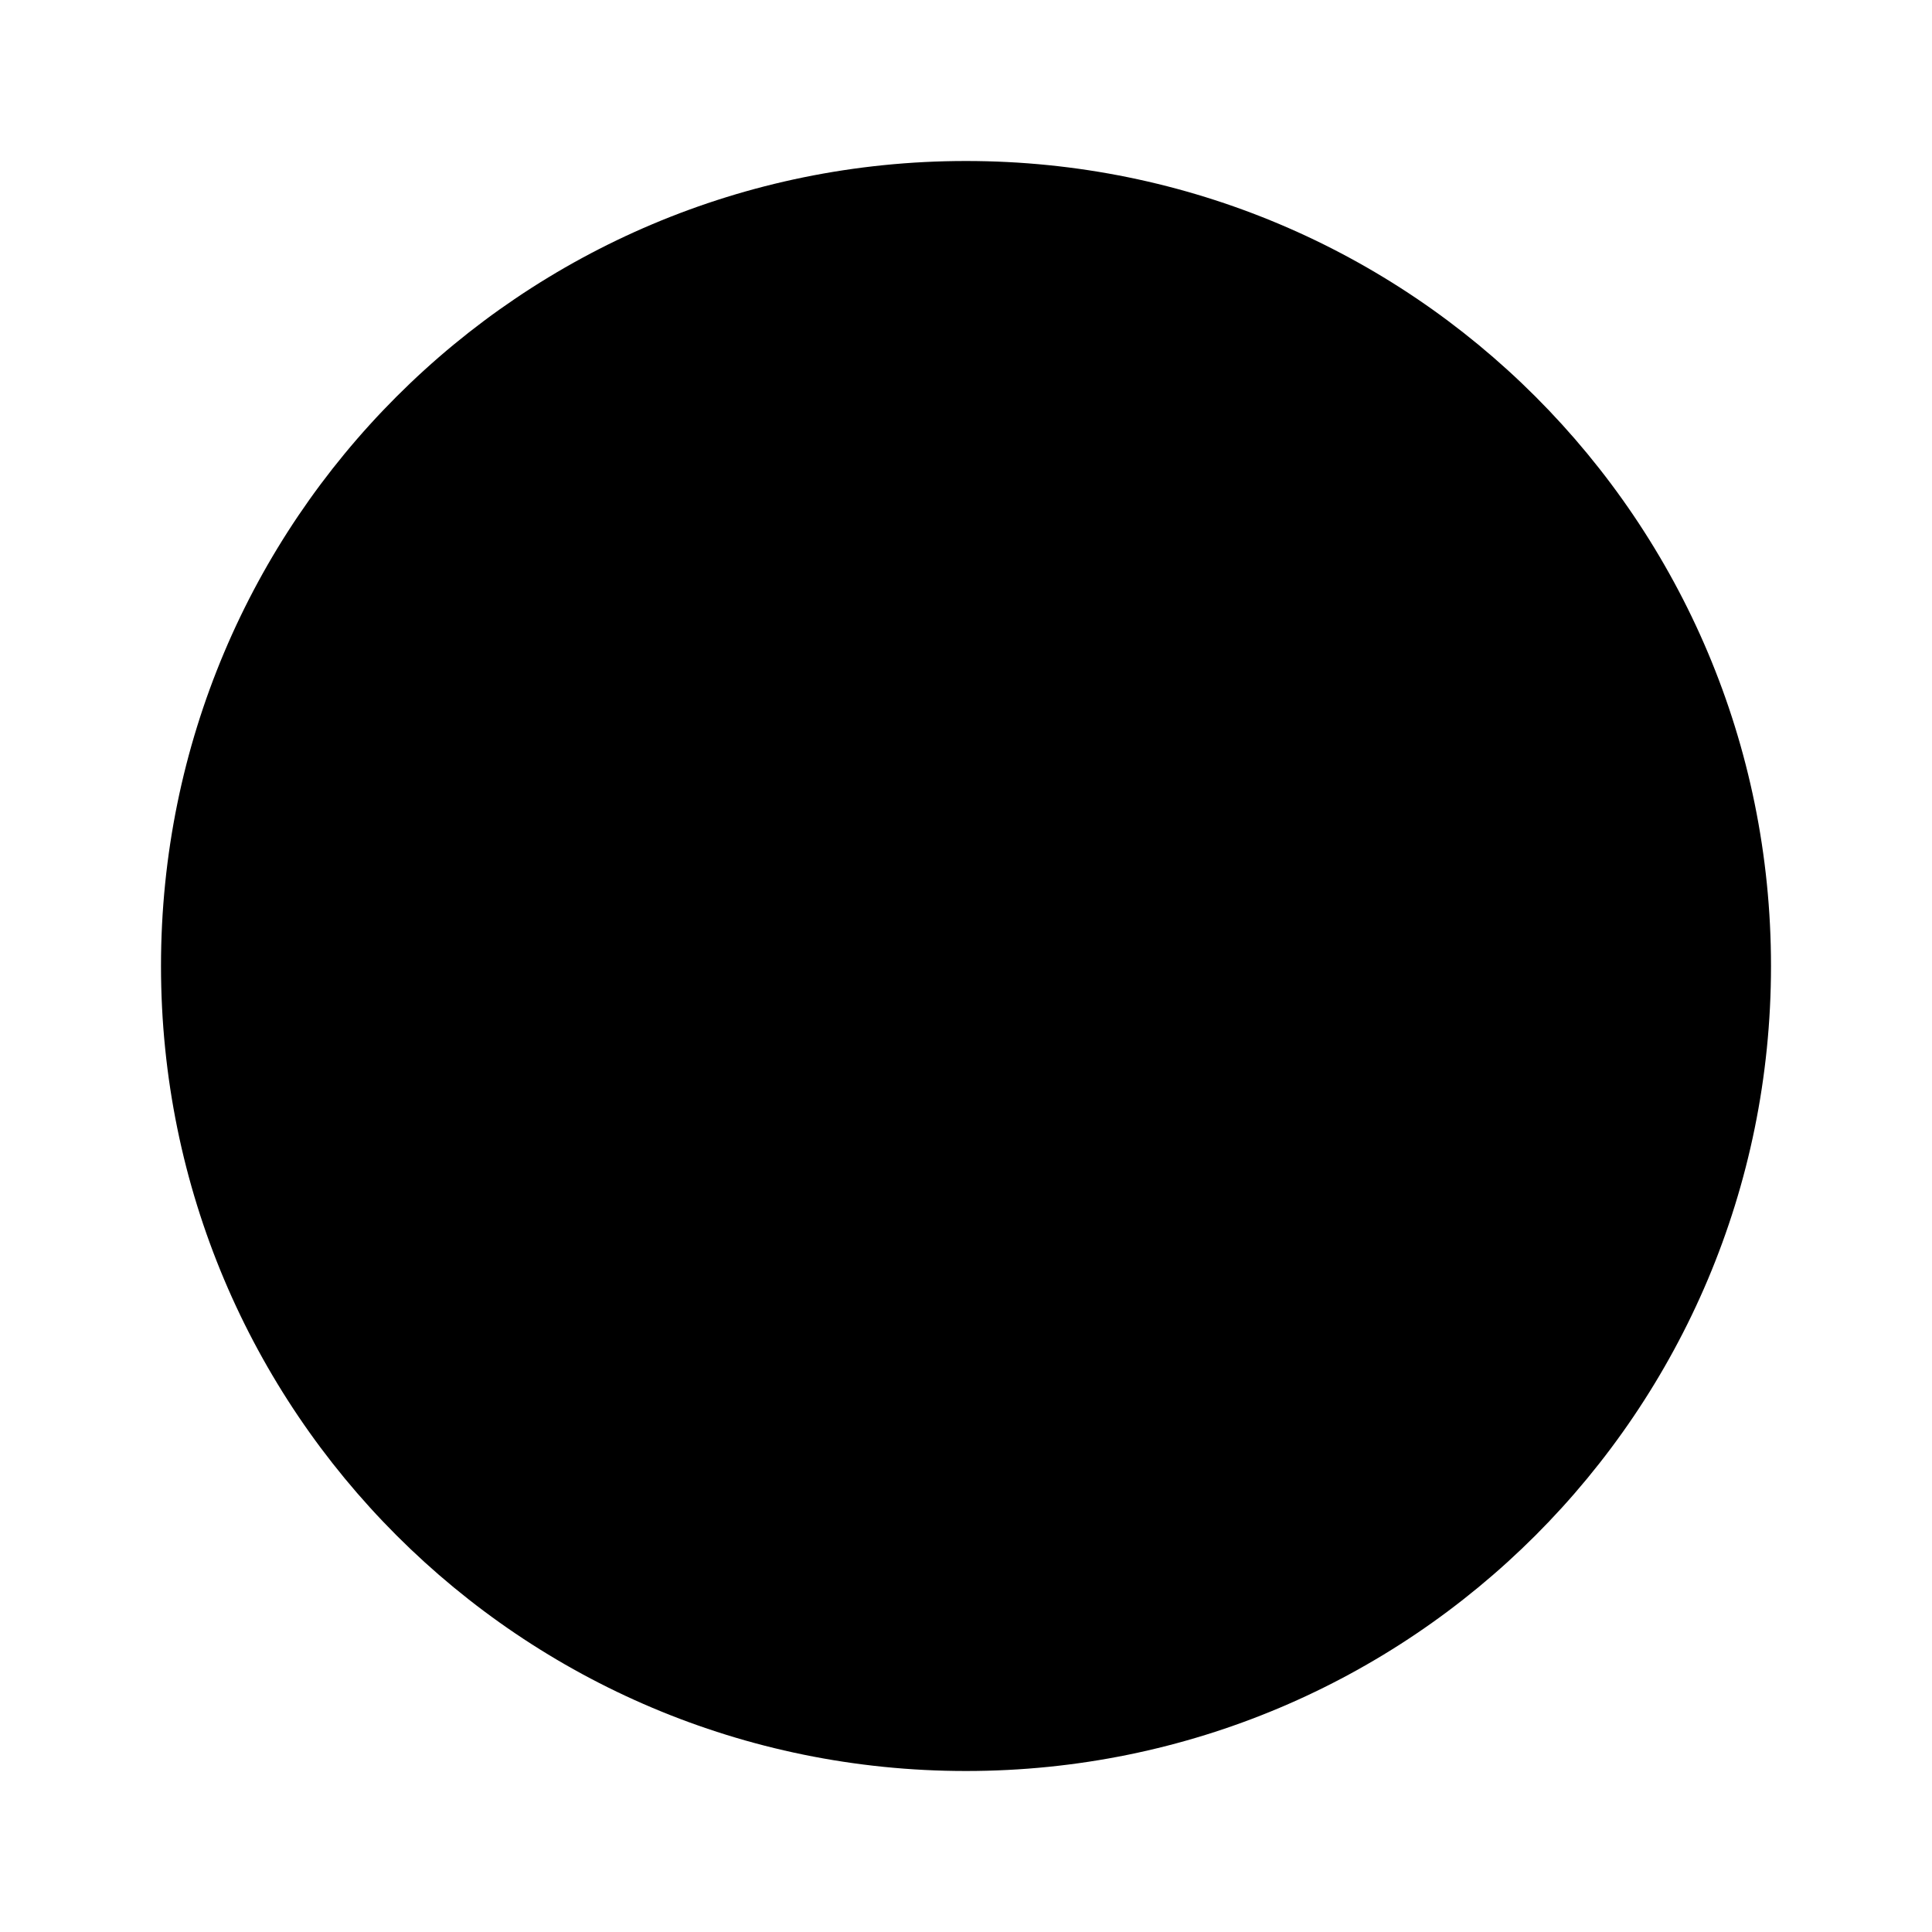
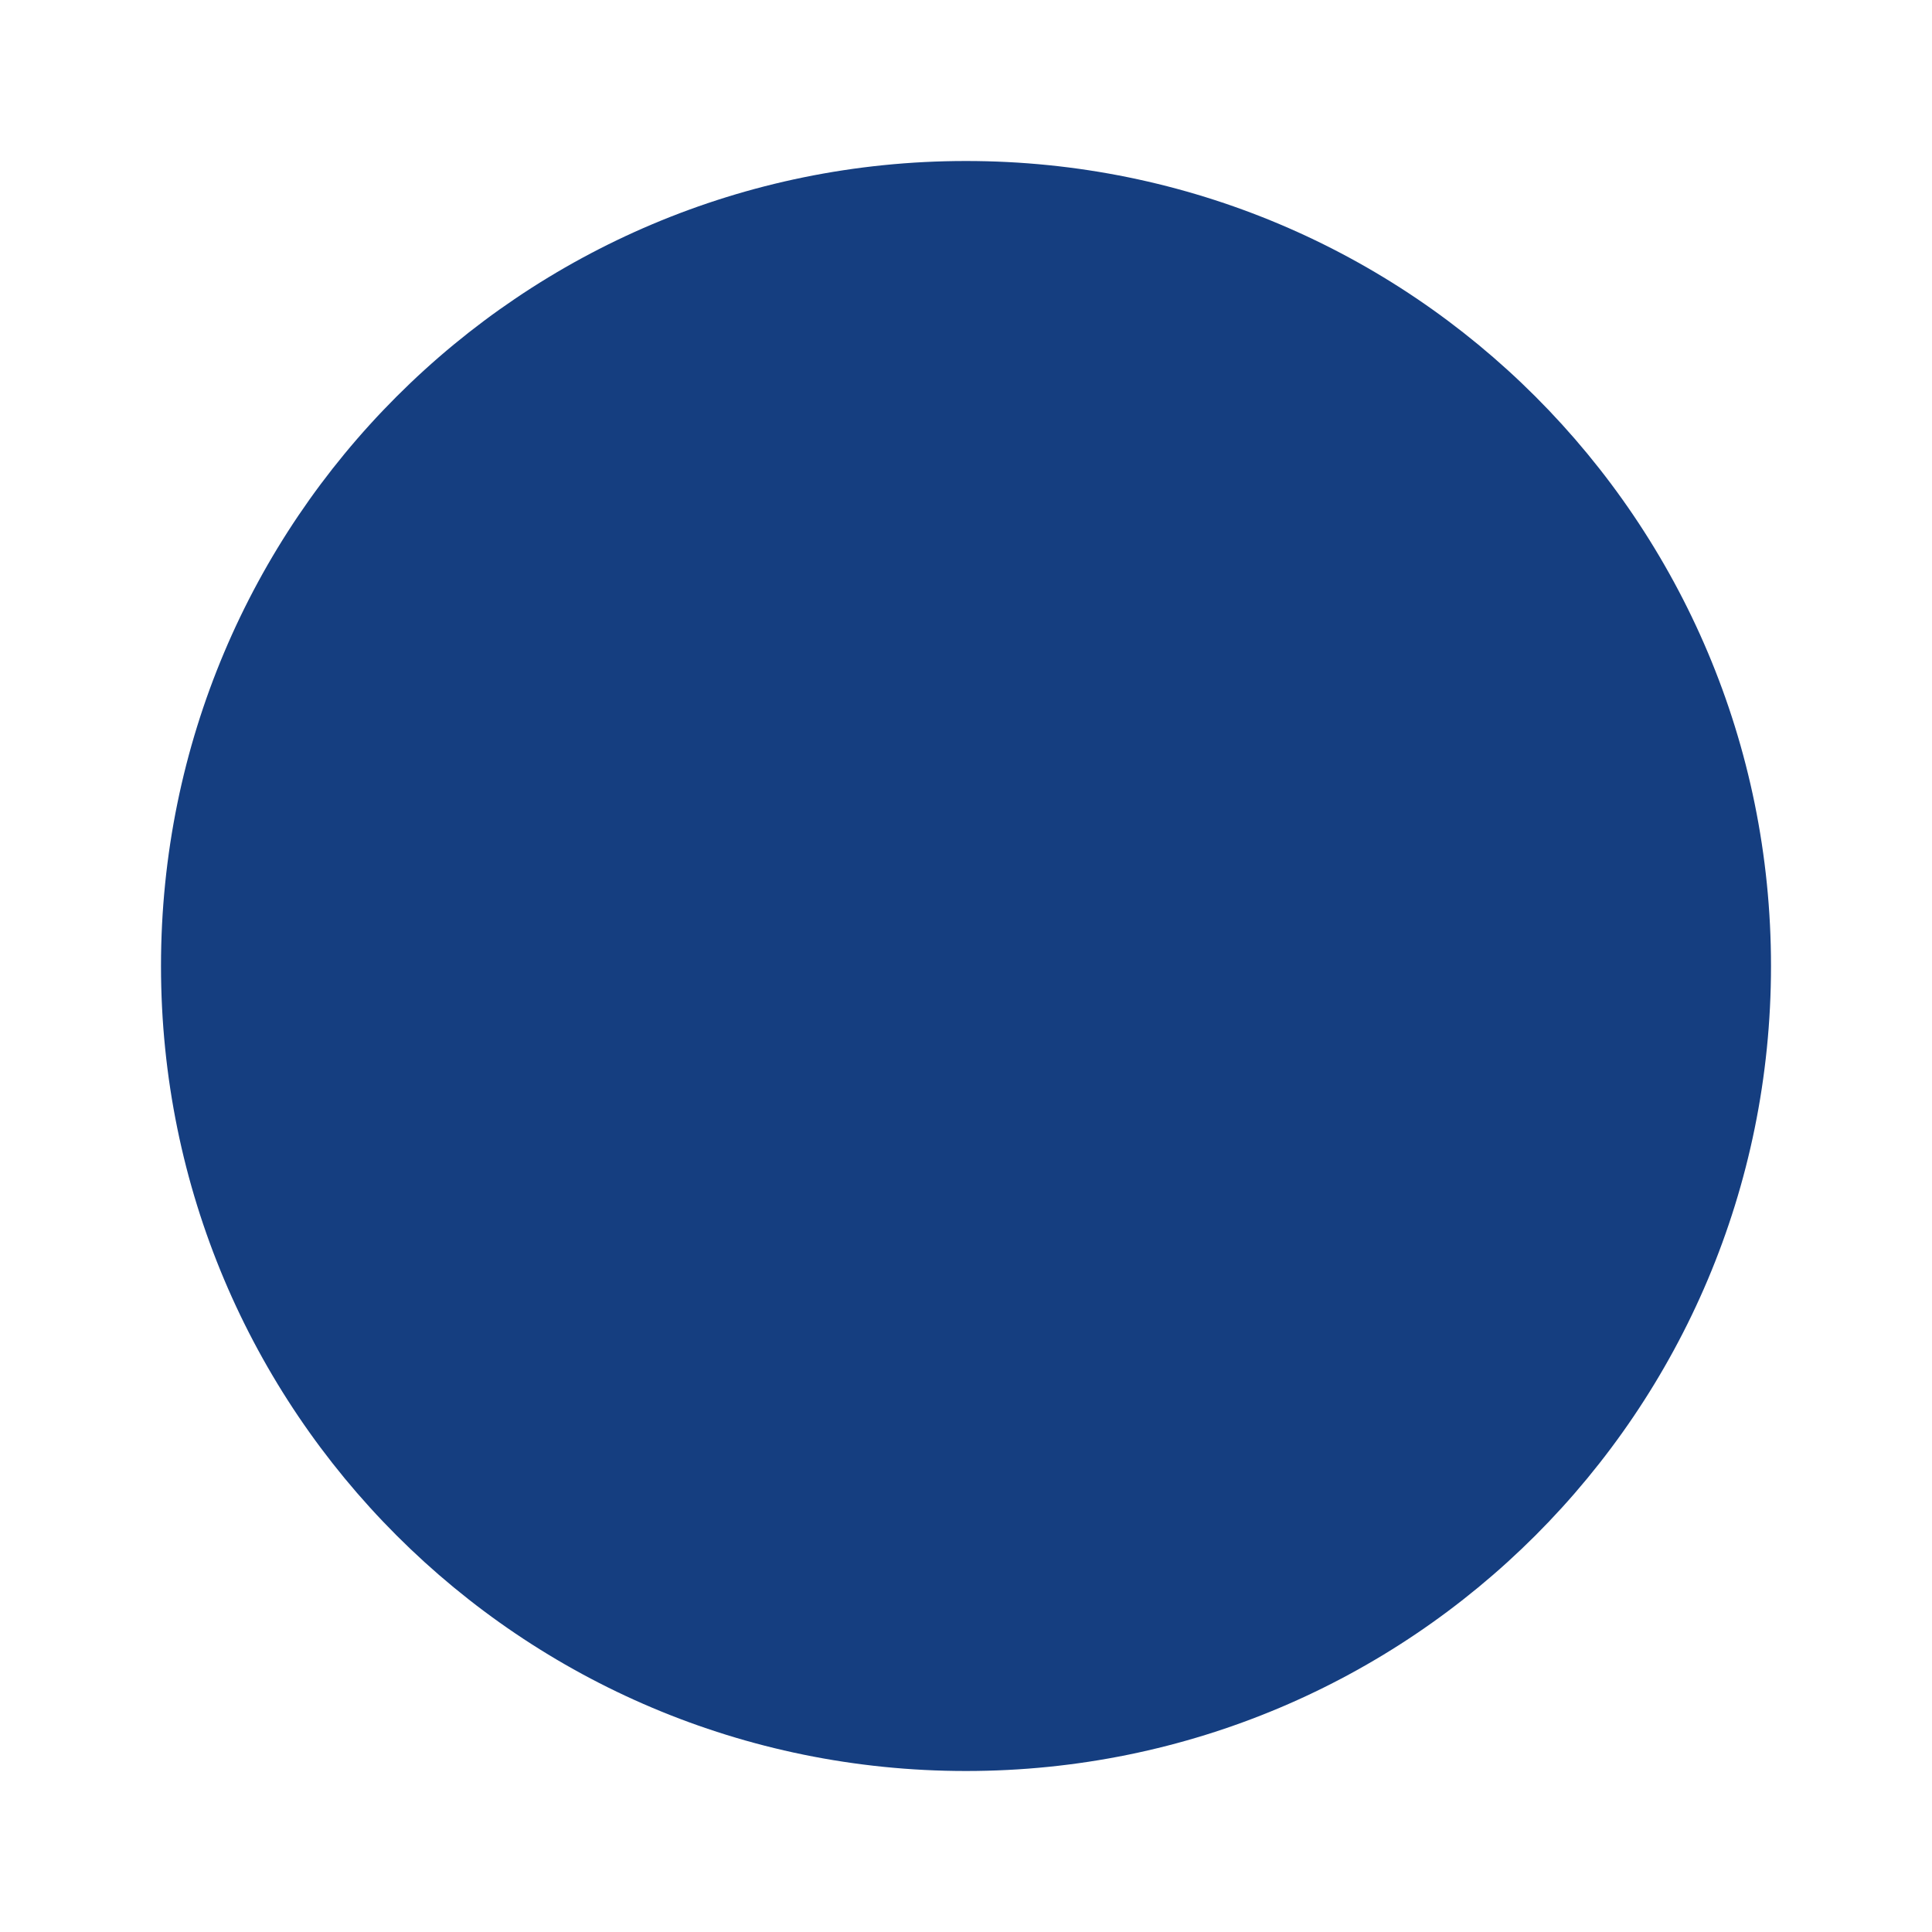
- <svg xmlns="http://www.w3.org/2000/svg" height="24px" viewBox="0 0 24 24" width="24px" fill="#000000">
-   <path d="M0 0h24v24H0z" fill="none" />
-   <path d="M12 2C6.47 2 2 6.47 2 12s4.47 10 10 10 10-4.47 10-10S17.53 2 12 2z" />
+ <svg xmlns="http://www.w3.org/2000/svg" height="24px" viewBox="0 0 24 24" width="24px" fill="#000000" version="1.1" id="svg85">
+   <defs id="defs89" />
+   <path d="M0 0h24v24H0z" fill="none" id="path81" />
+   <path d="M12 2C6.47 2 2 6.47 2 12s4.47 10 10 10 10-4.47 10-10S17.53 2 12 2z" id="path83" style="fill:#153e80;fill-opacity:1" />
</svg>
